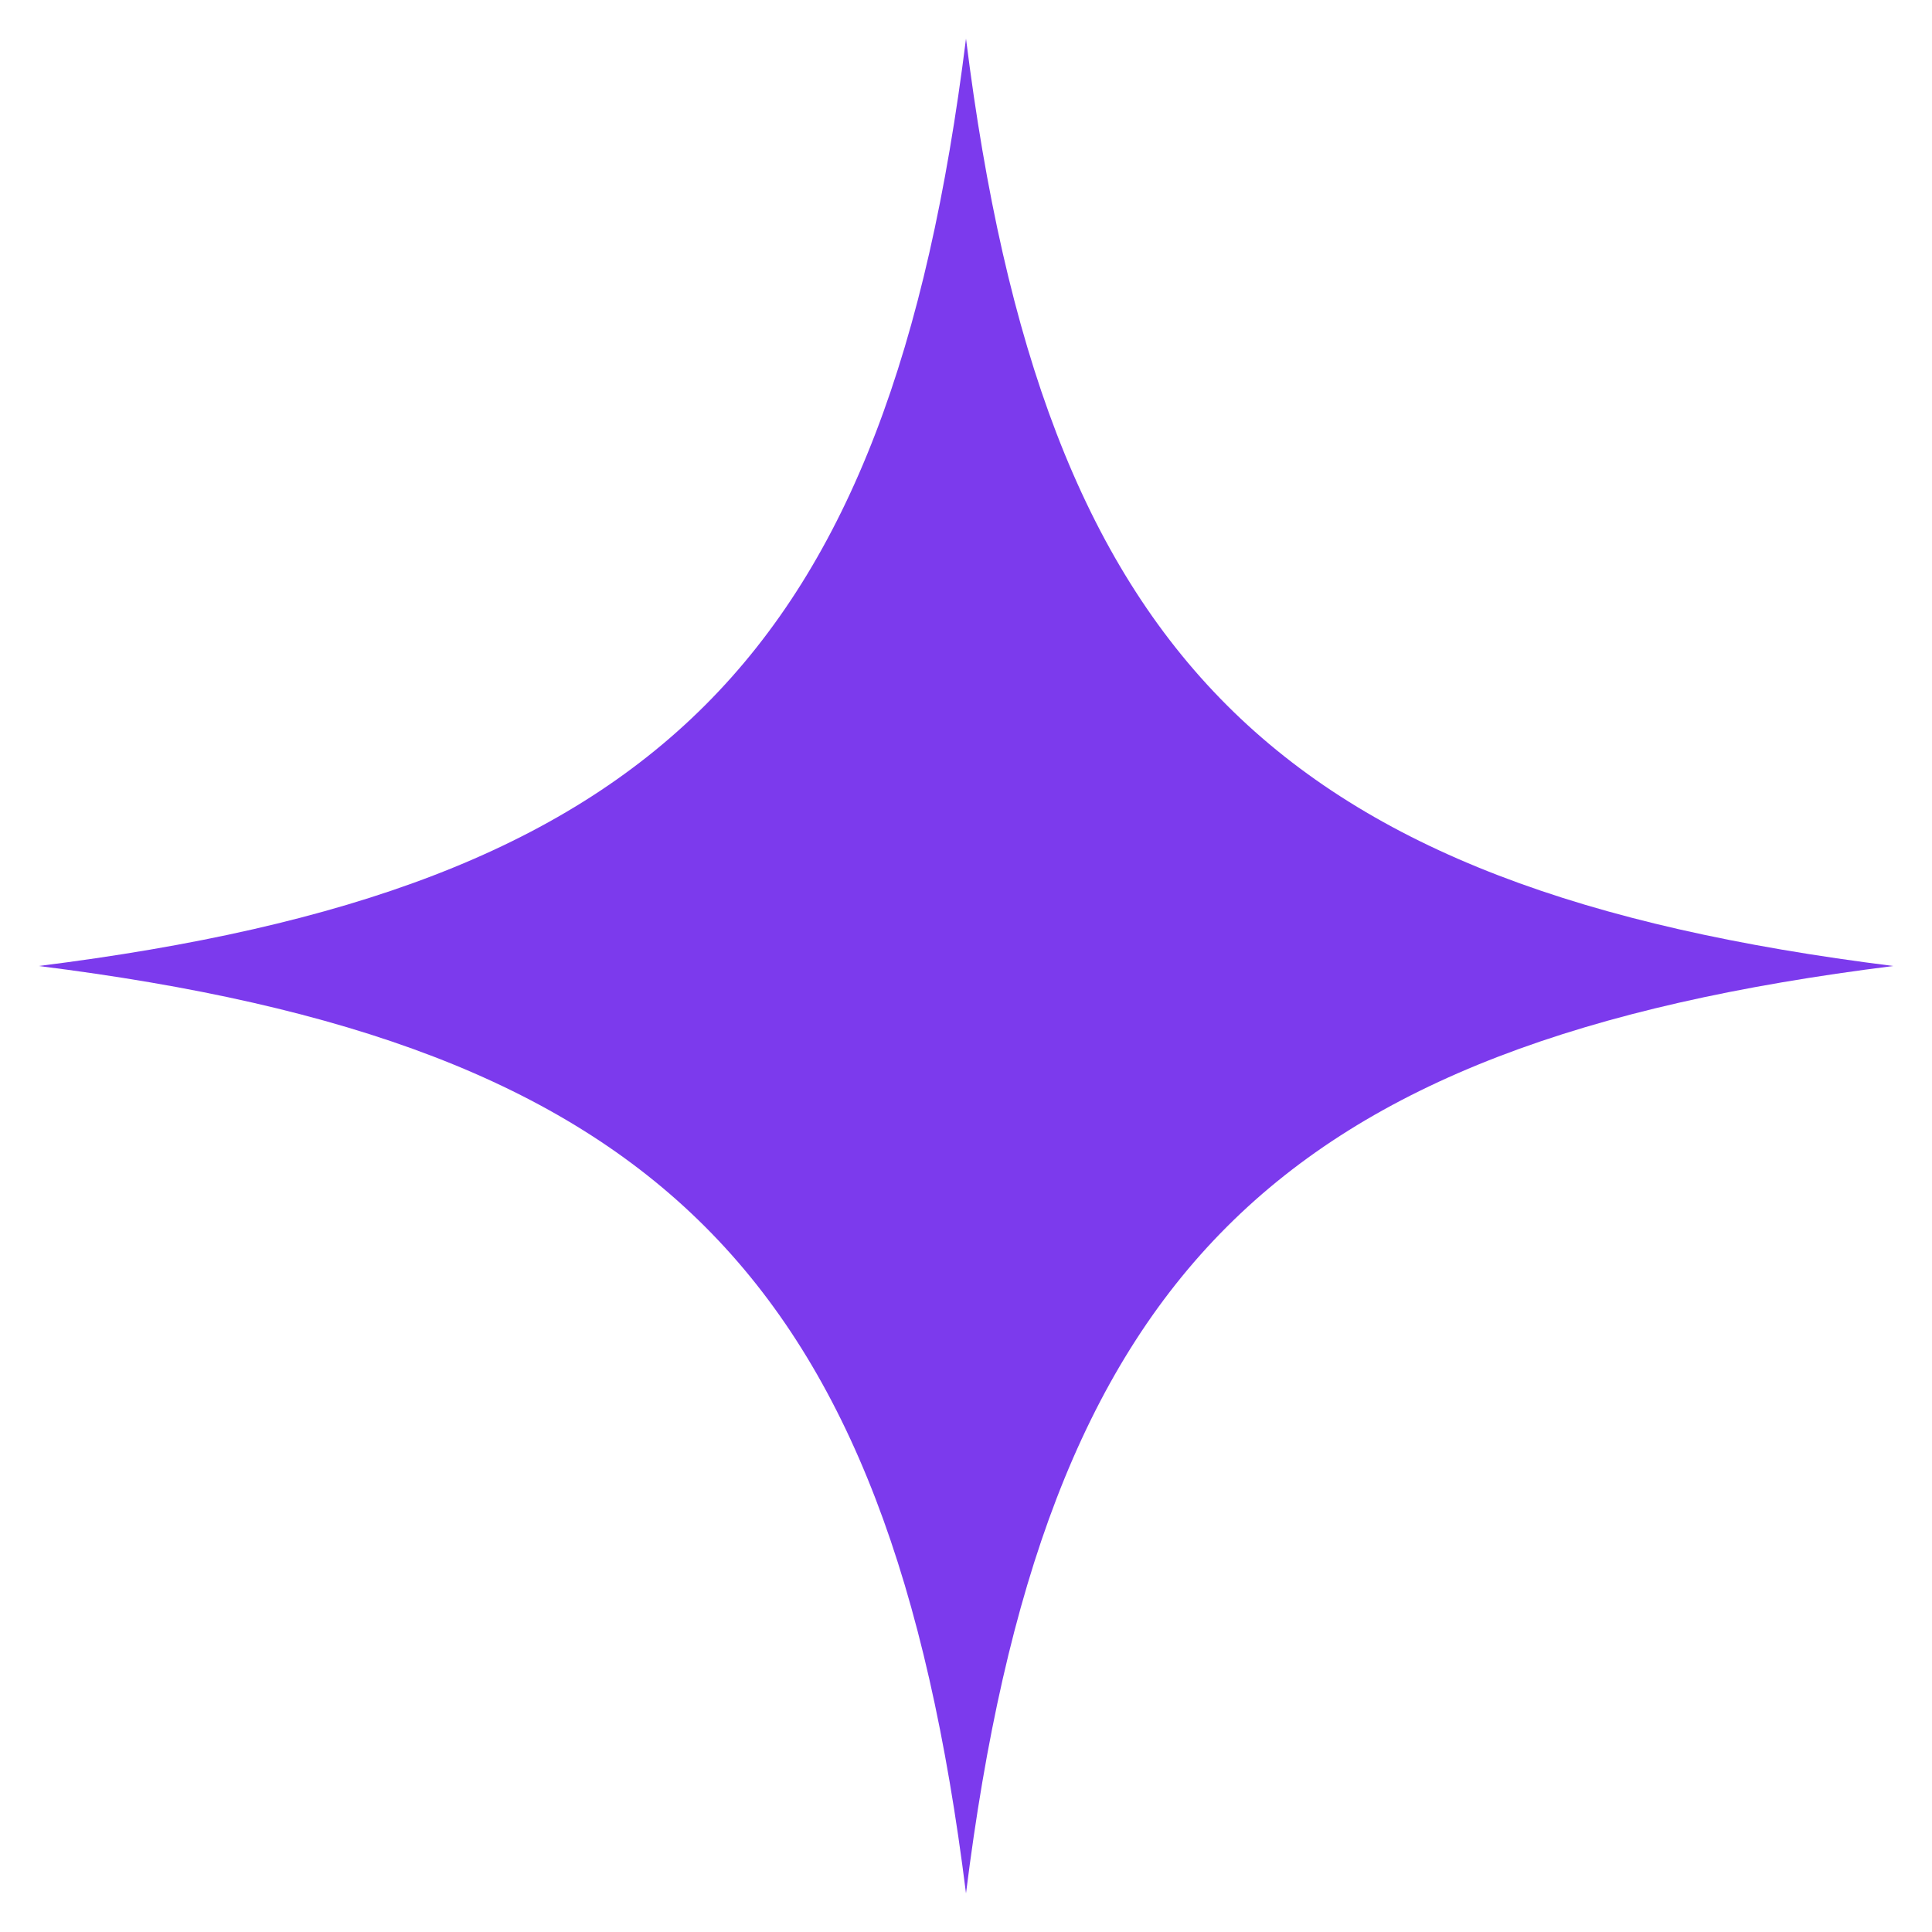
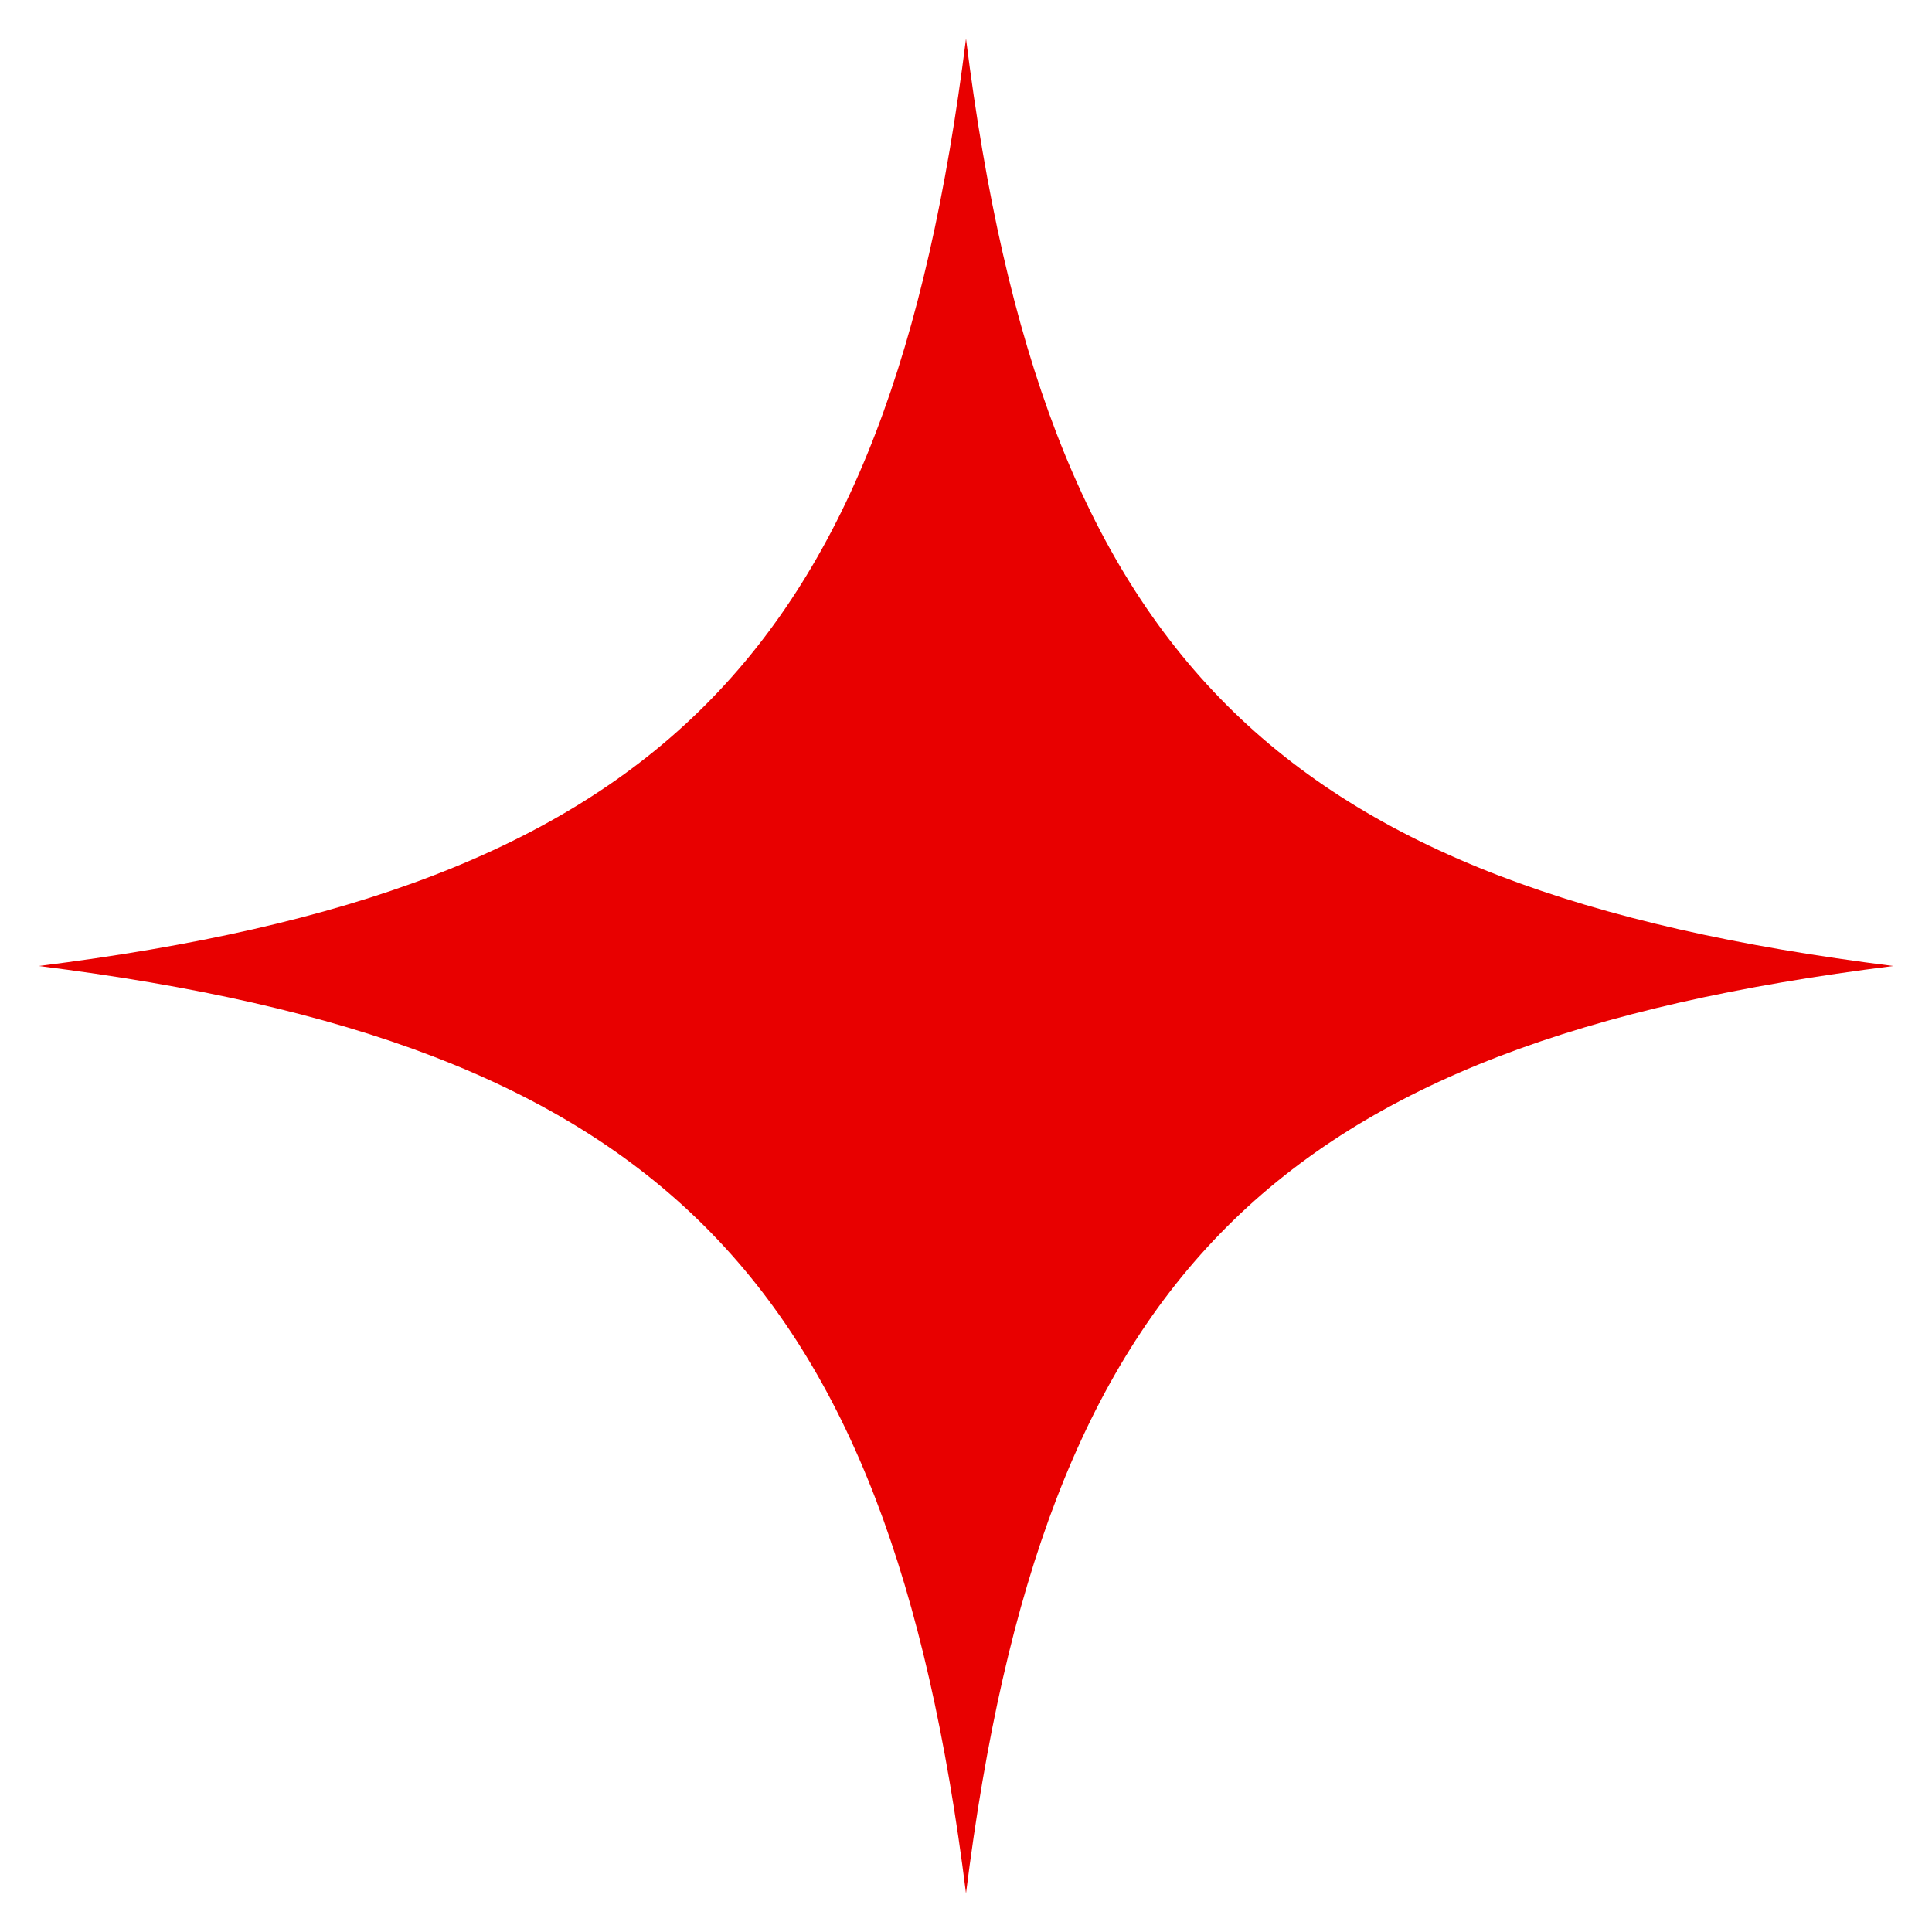
<svg xmlns="http://www.w3.org/2000/svg" viewBox="0 0 100 100" width="100" height="100">
-   <path d="M50 2 C54 34 66 46 98 50 C66 54 54 66 50 98 C46 66 34 54 2 50 C34 46 46 34 50 2 Z" fill="#7C3AED" />
+   <path d="M50 2 C54 34 66 46 98 50 C66 54 54 66 50 98 C46 66 34 54 2 50 C34 46 46 34 50 2 Z" fill="#E80000" />
</svg>
